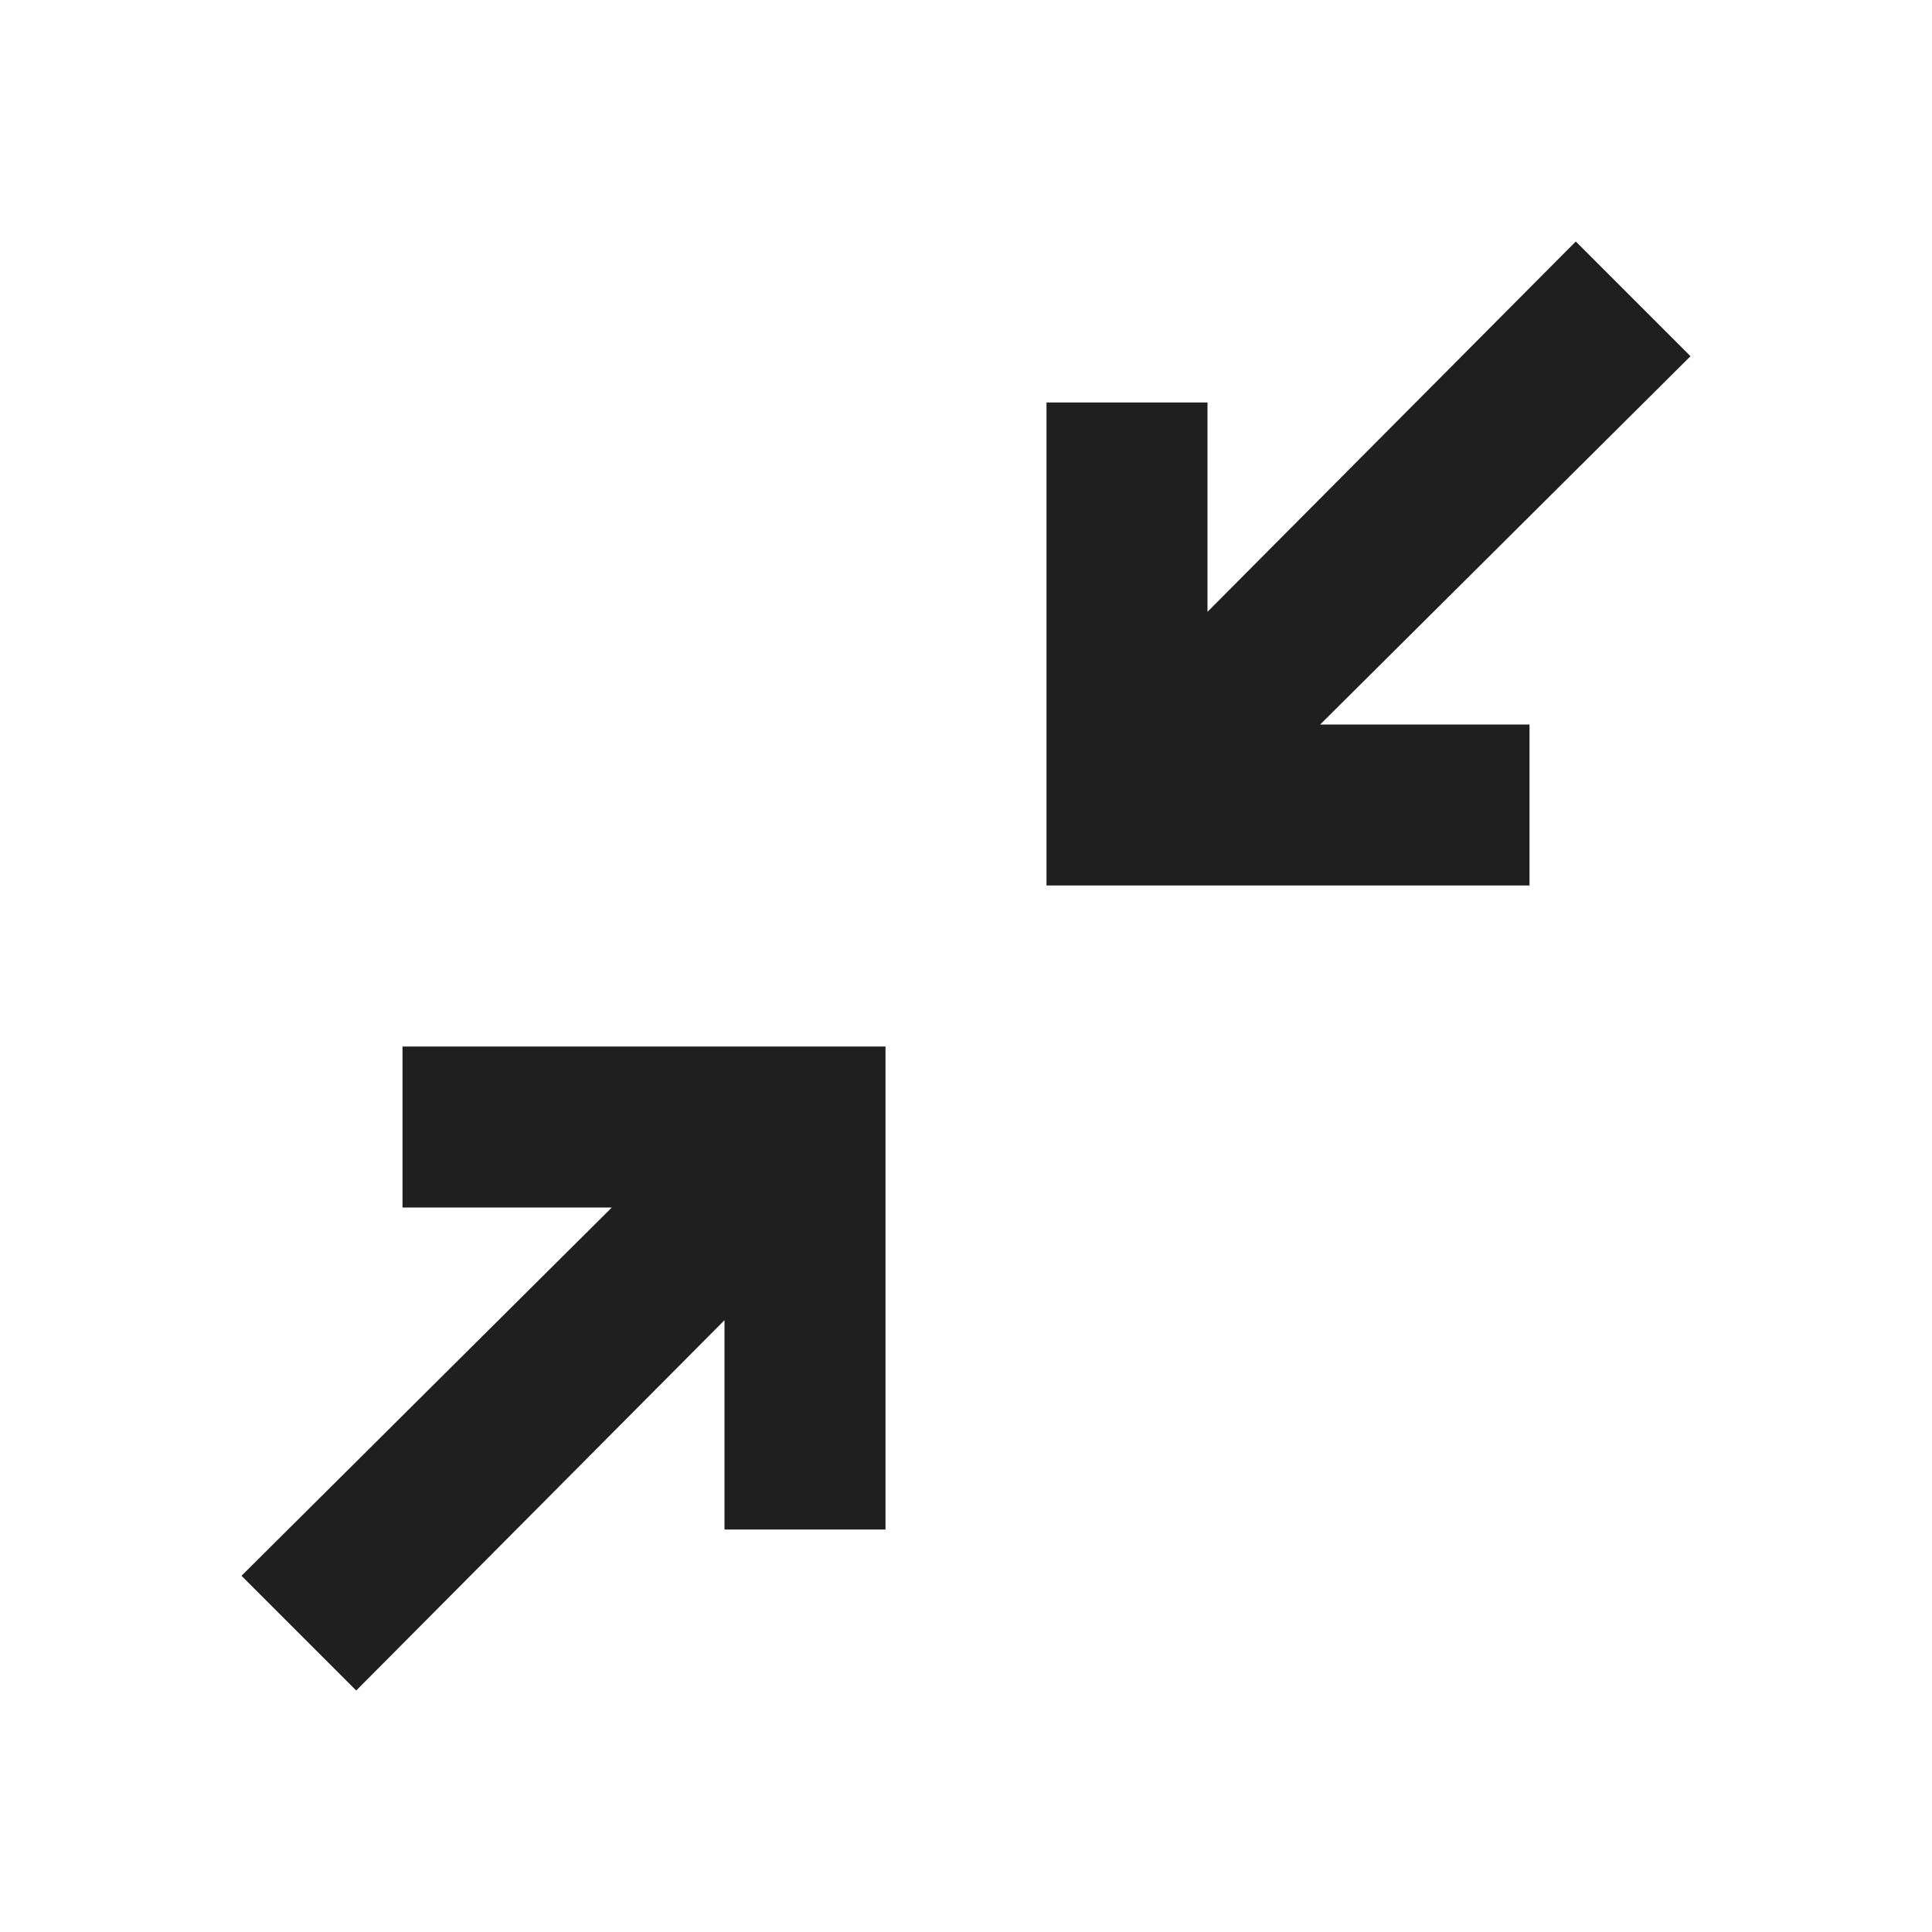
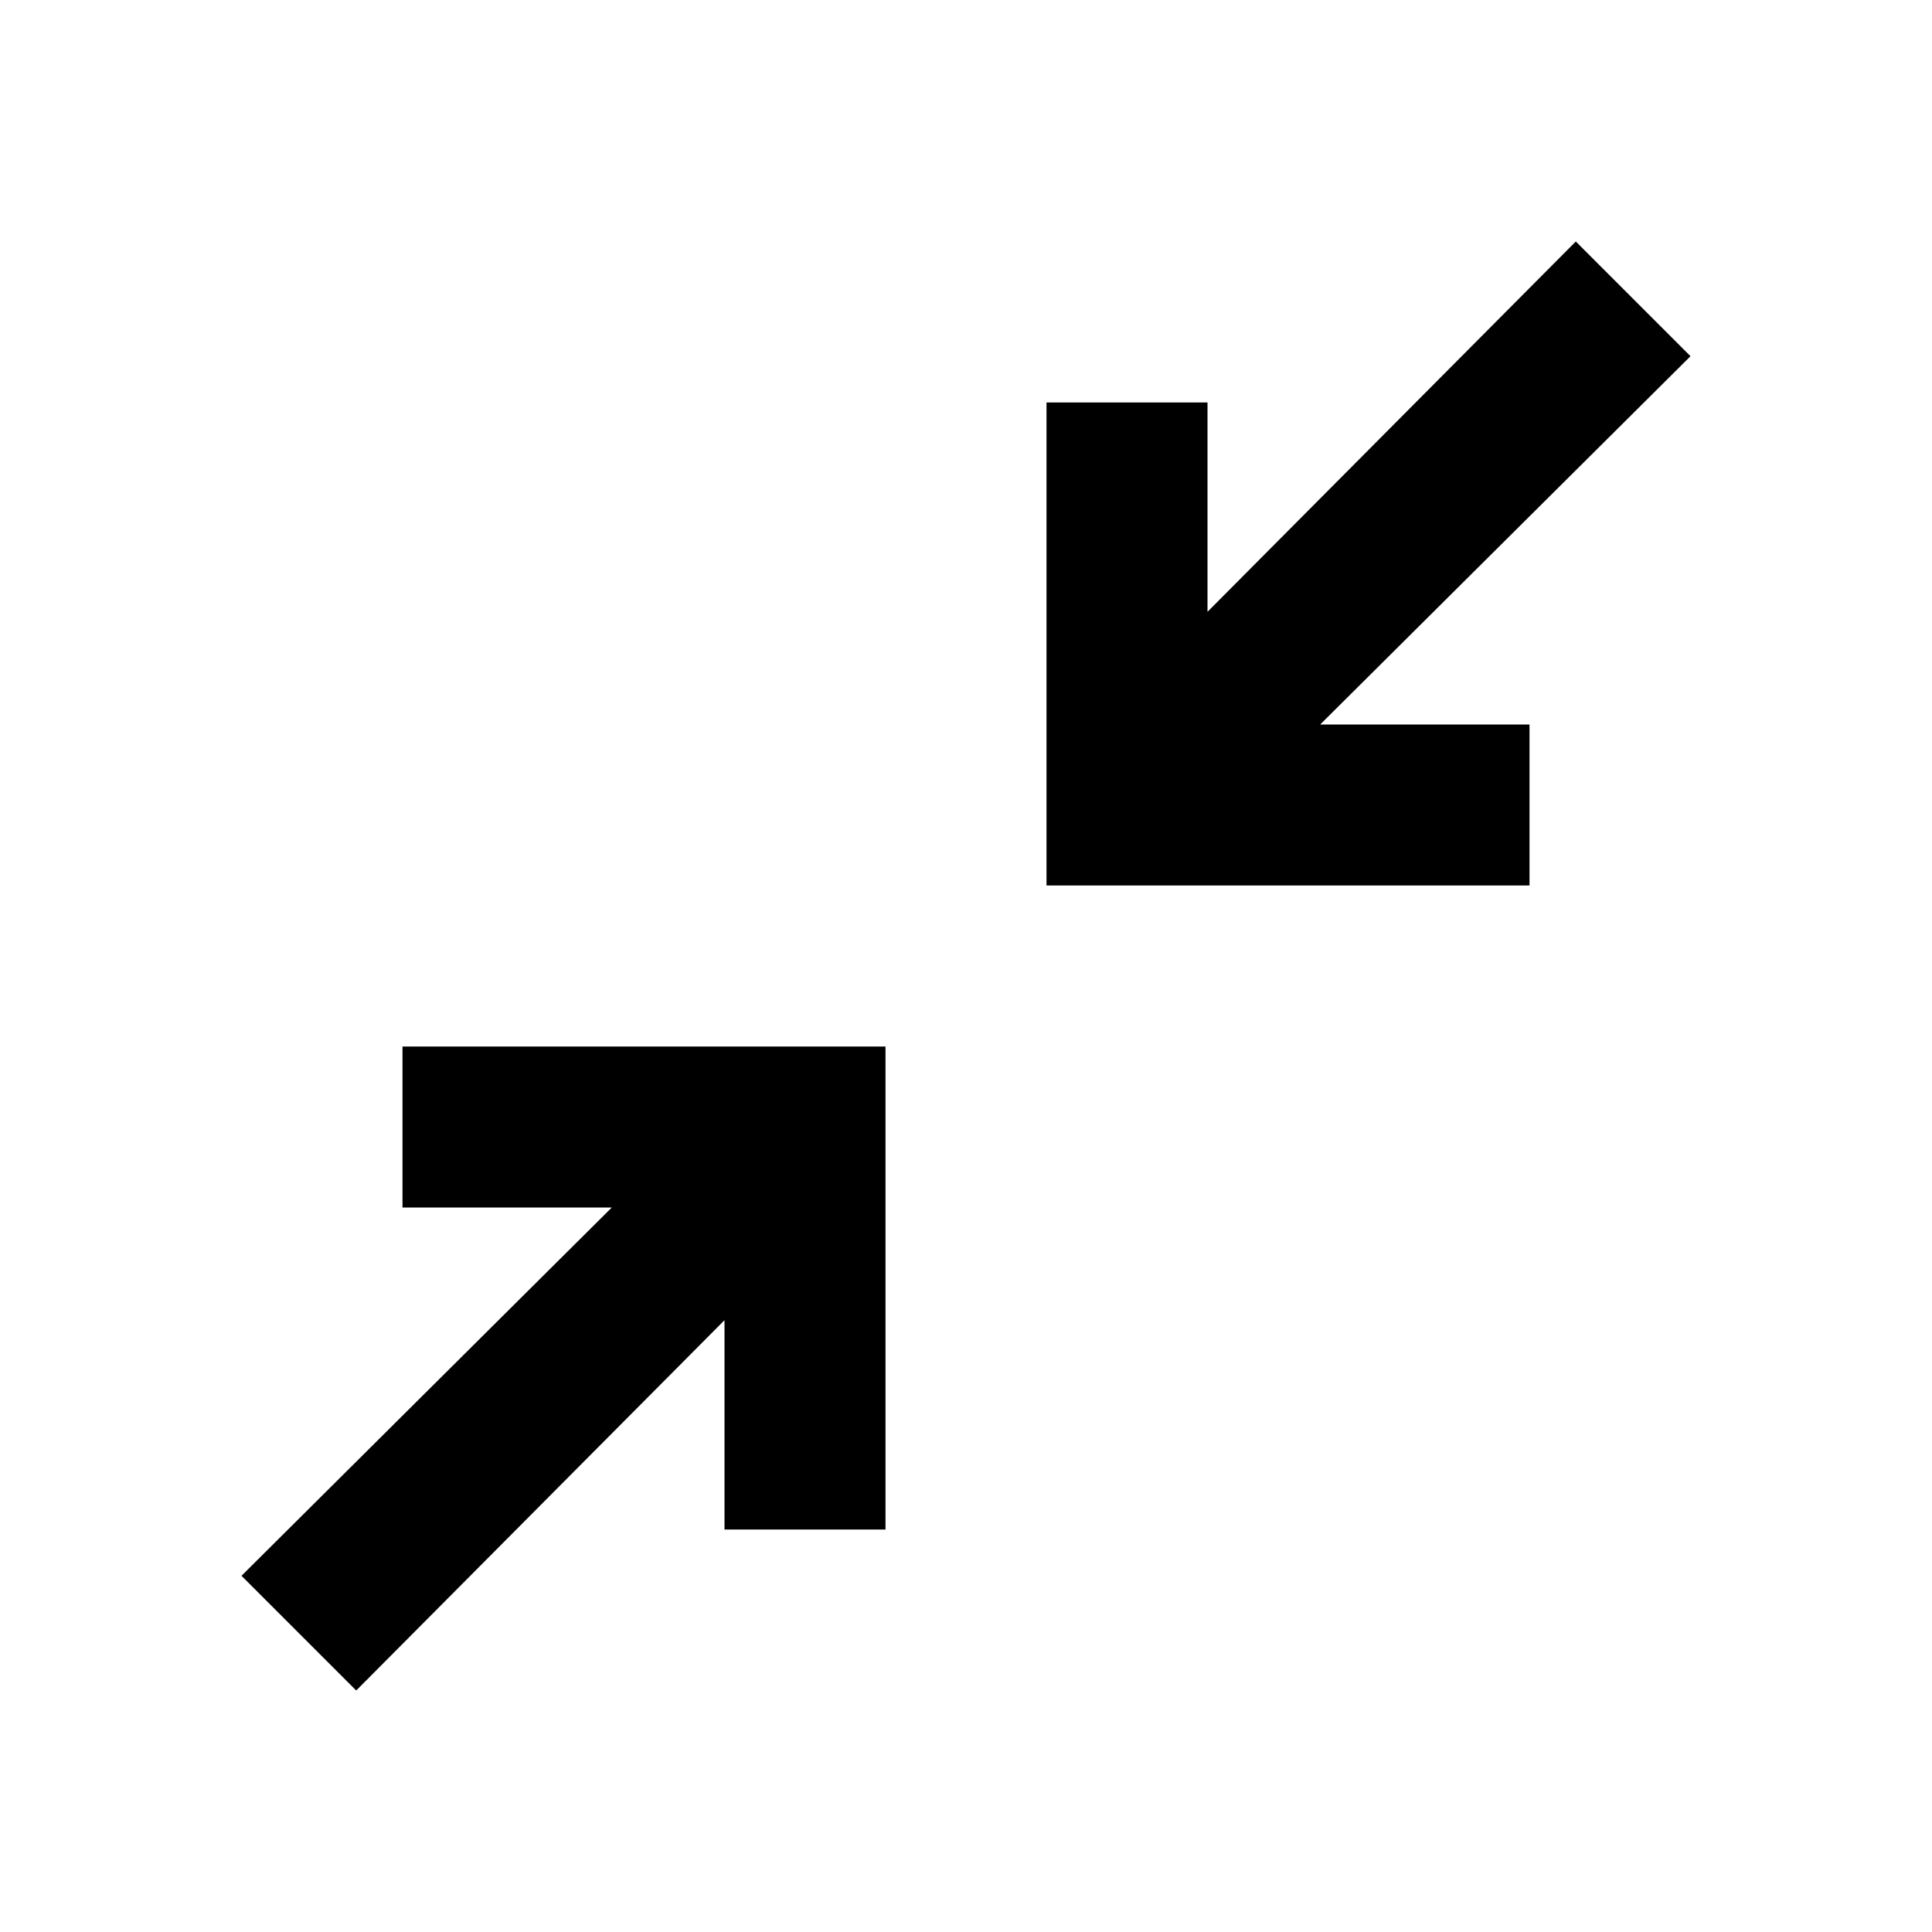
- <svg xmlns="http://www.w3.org/2000/svg" height="24px" viewBox="0 -960 960 960" width="24px" fill="#1f1f1f">
-   <path d="m177-120-57-57 184-183H200v-80h240v240h-80v-104L177-120Zm343-400v-240h80v104l183-184 57 57-184 183h104v80H520Z" />
+ <svg xmlns="http://www.w3.org/2000/svg" height="24px" viewBox="0 -960 960 960" width="24px">
+   <path fill="currentColor" d="m177-120-57-57 184-183H200v-80h240v240h-80v-104L177-120Zm343-400v-240h80v104l183-184 57 57-184 183h104v80H520Z" />
</svg>
